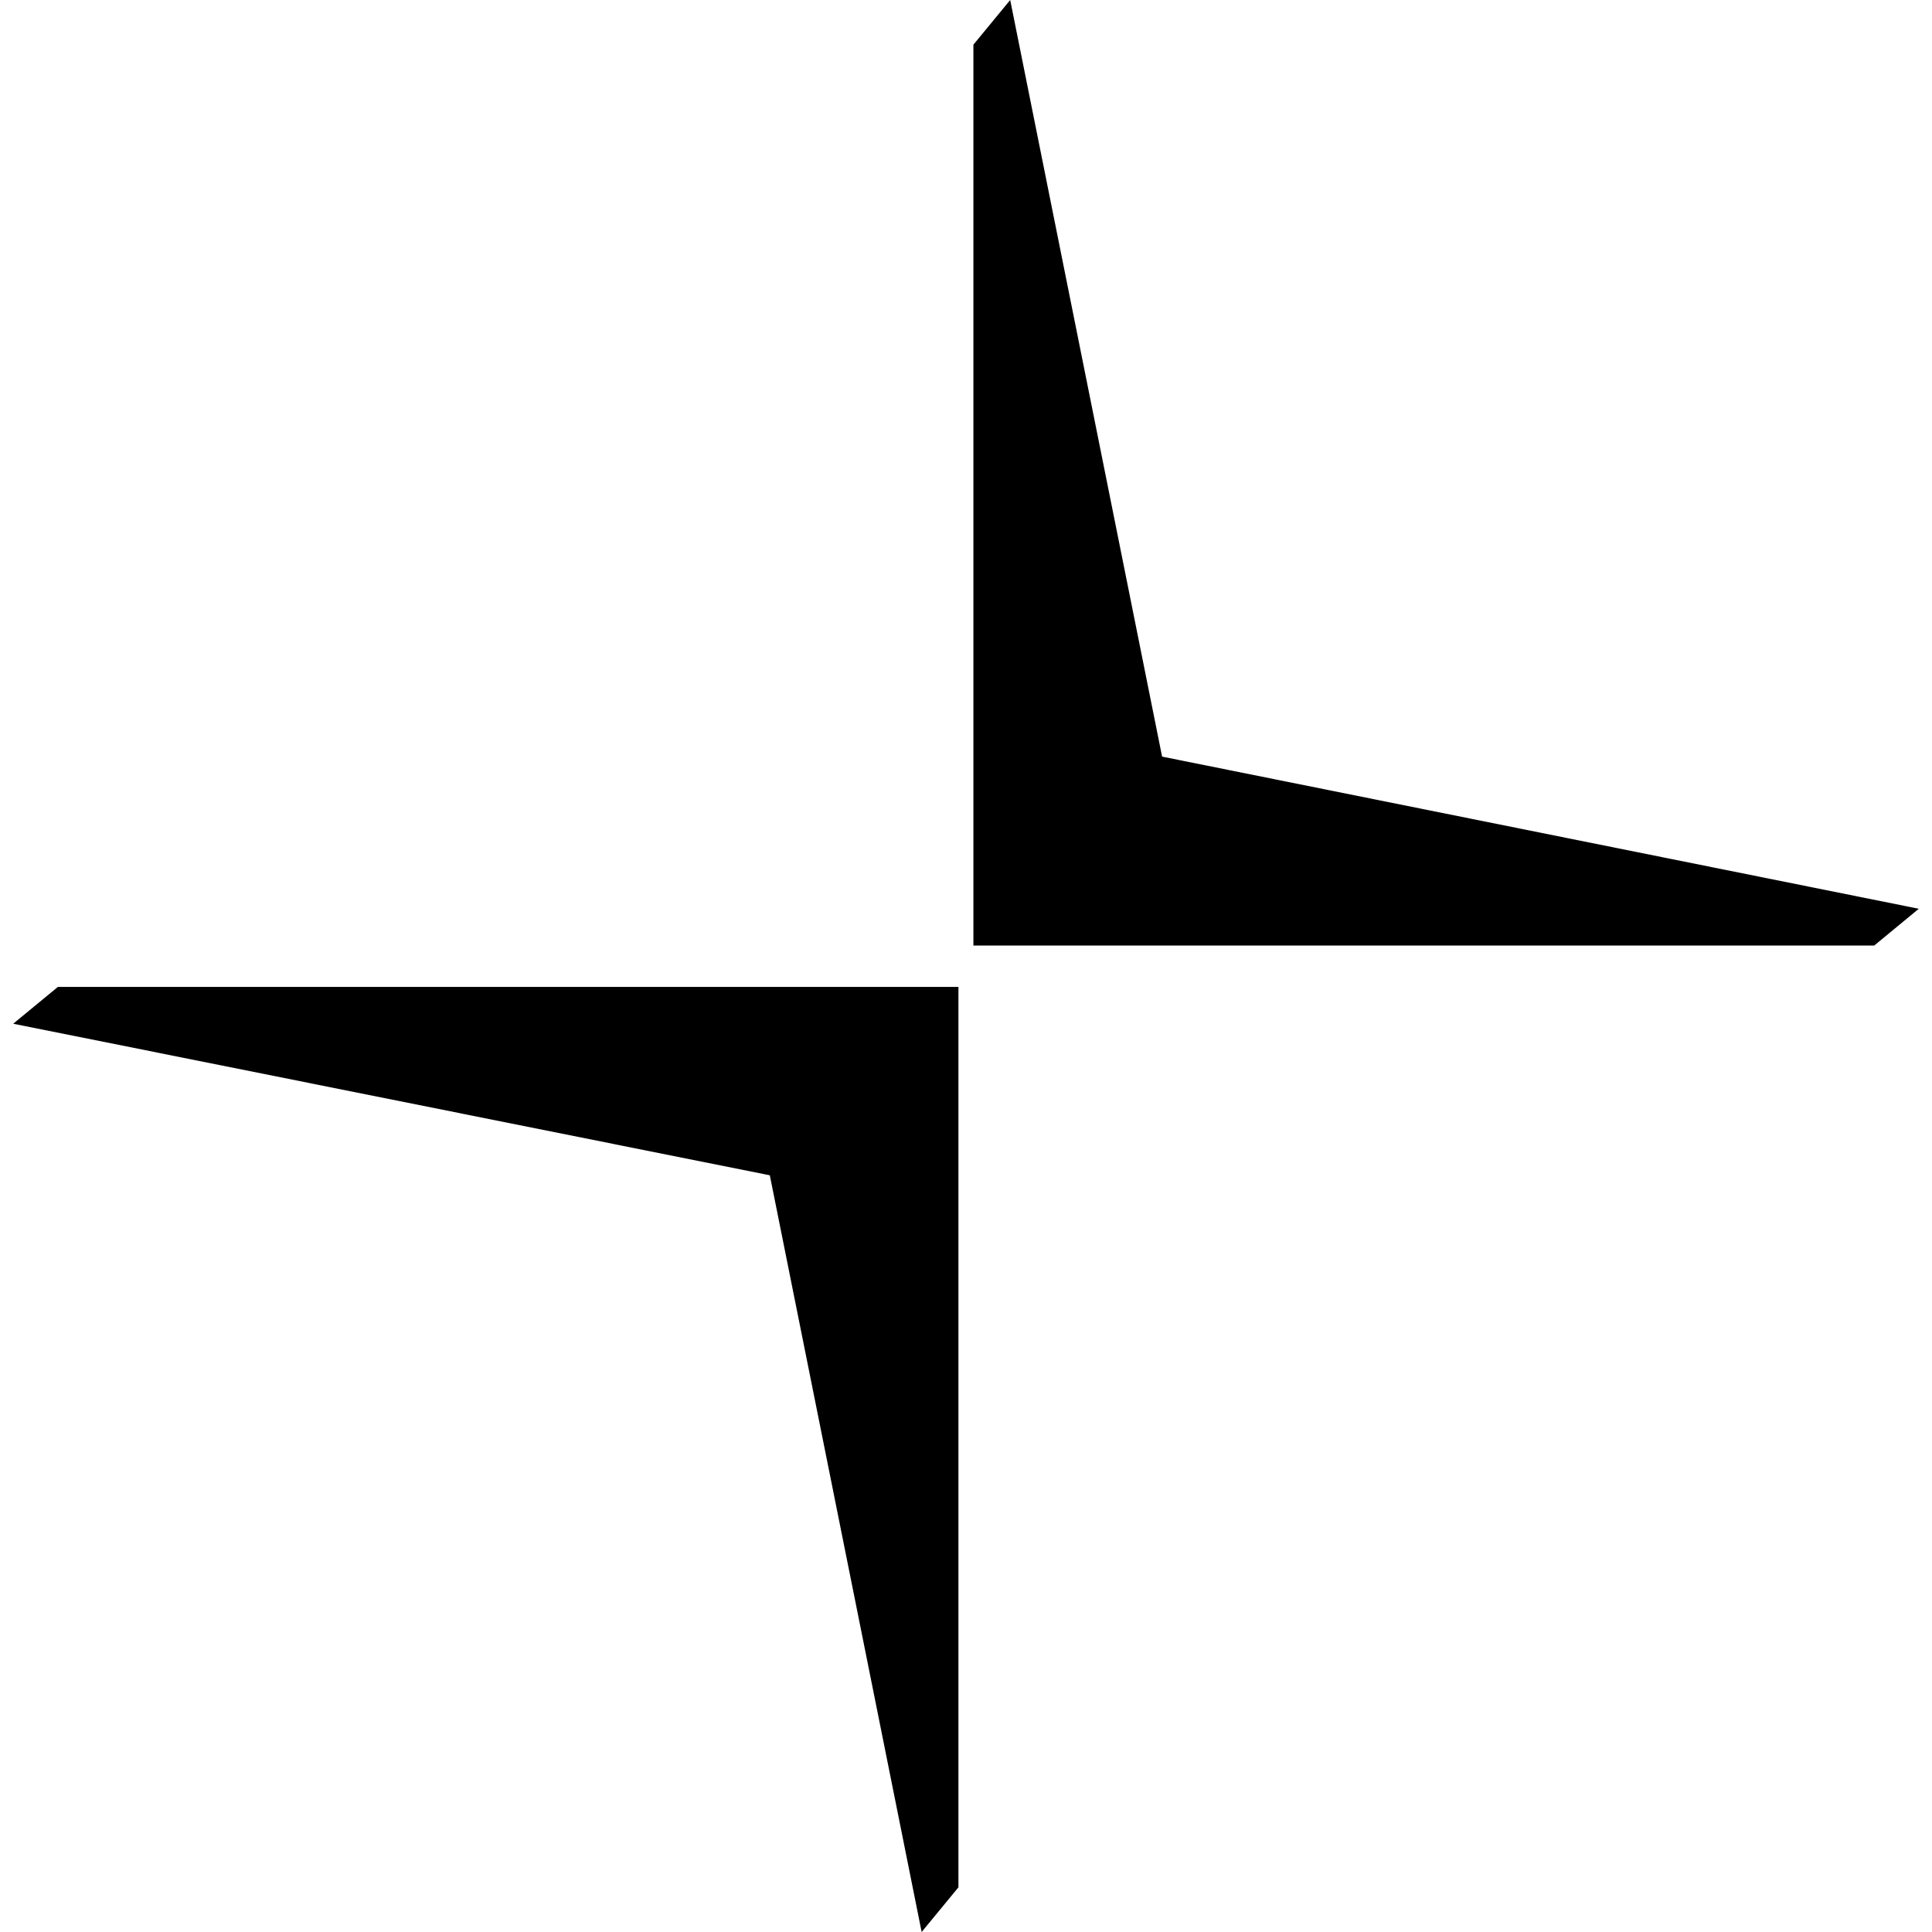
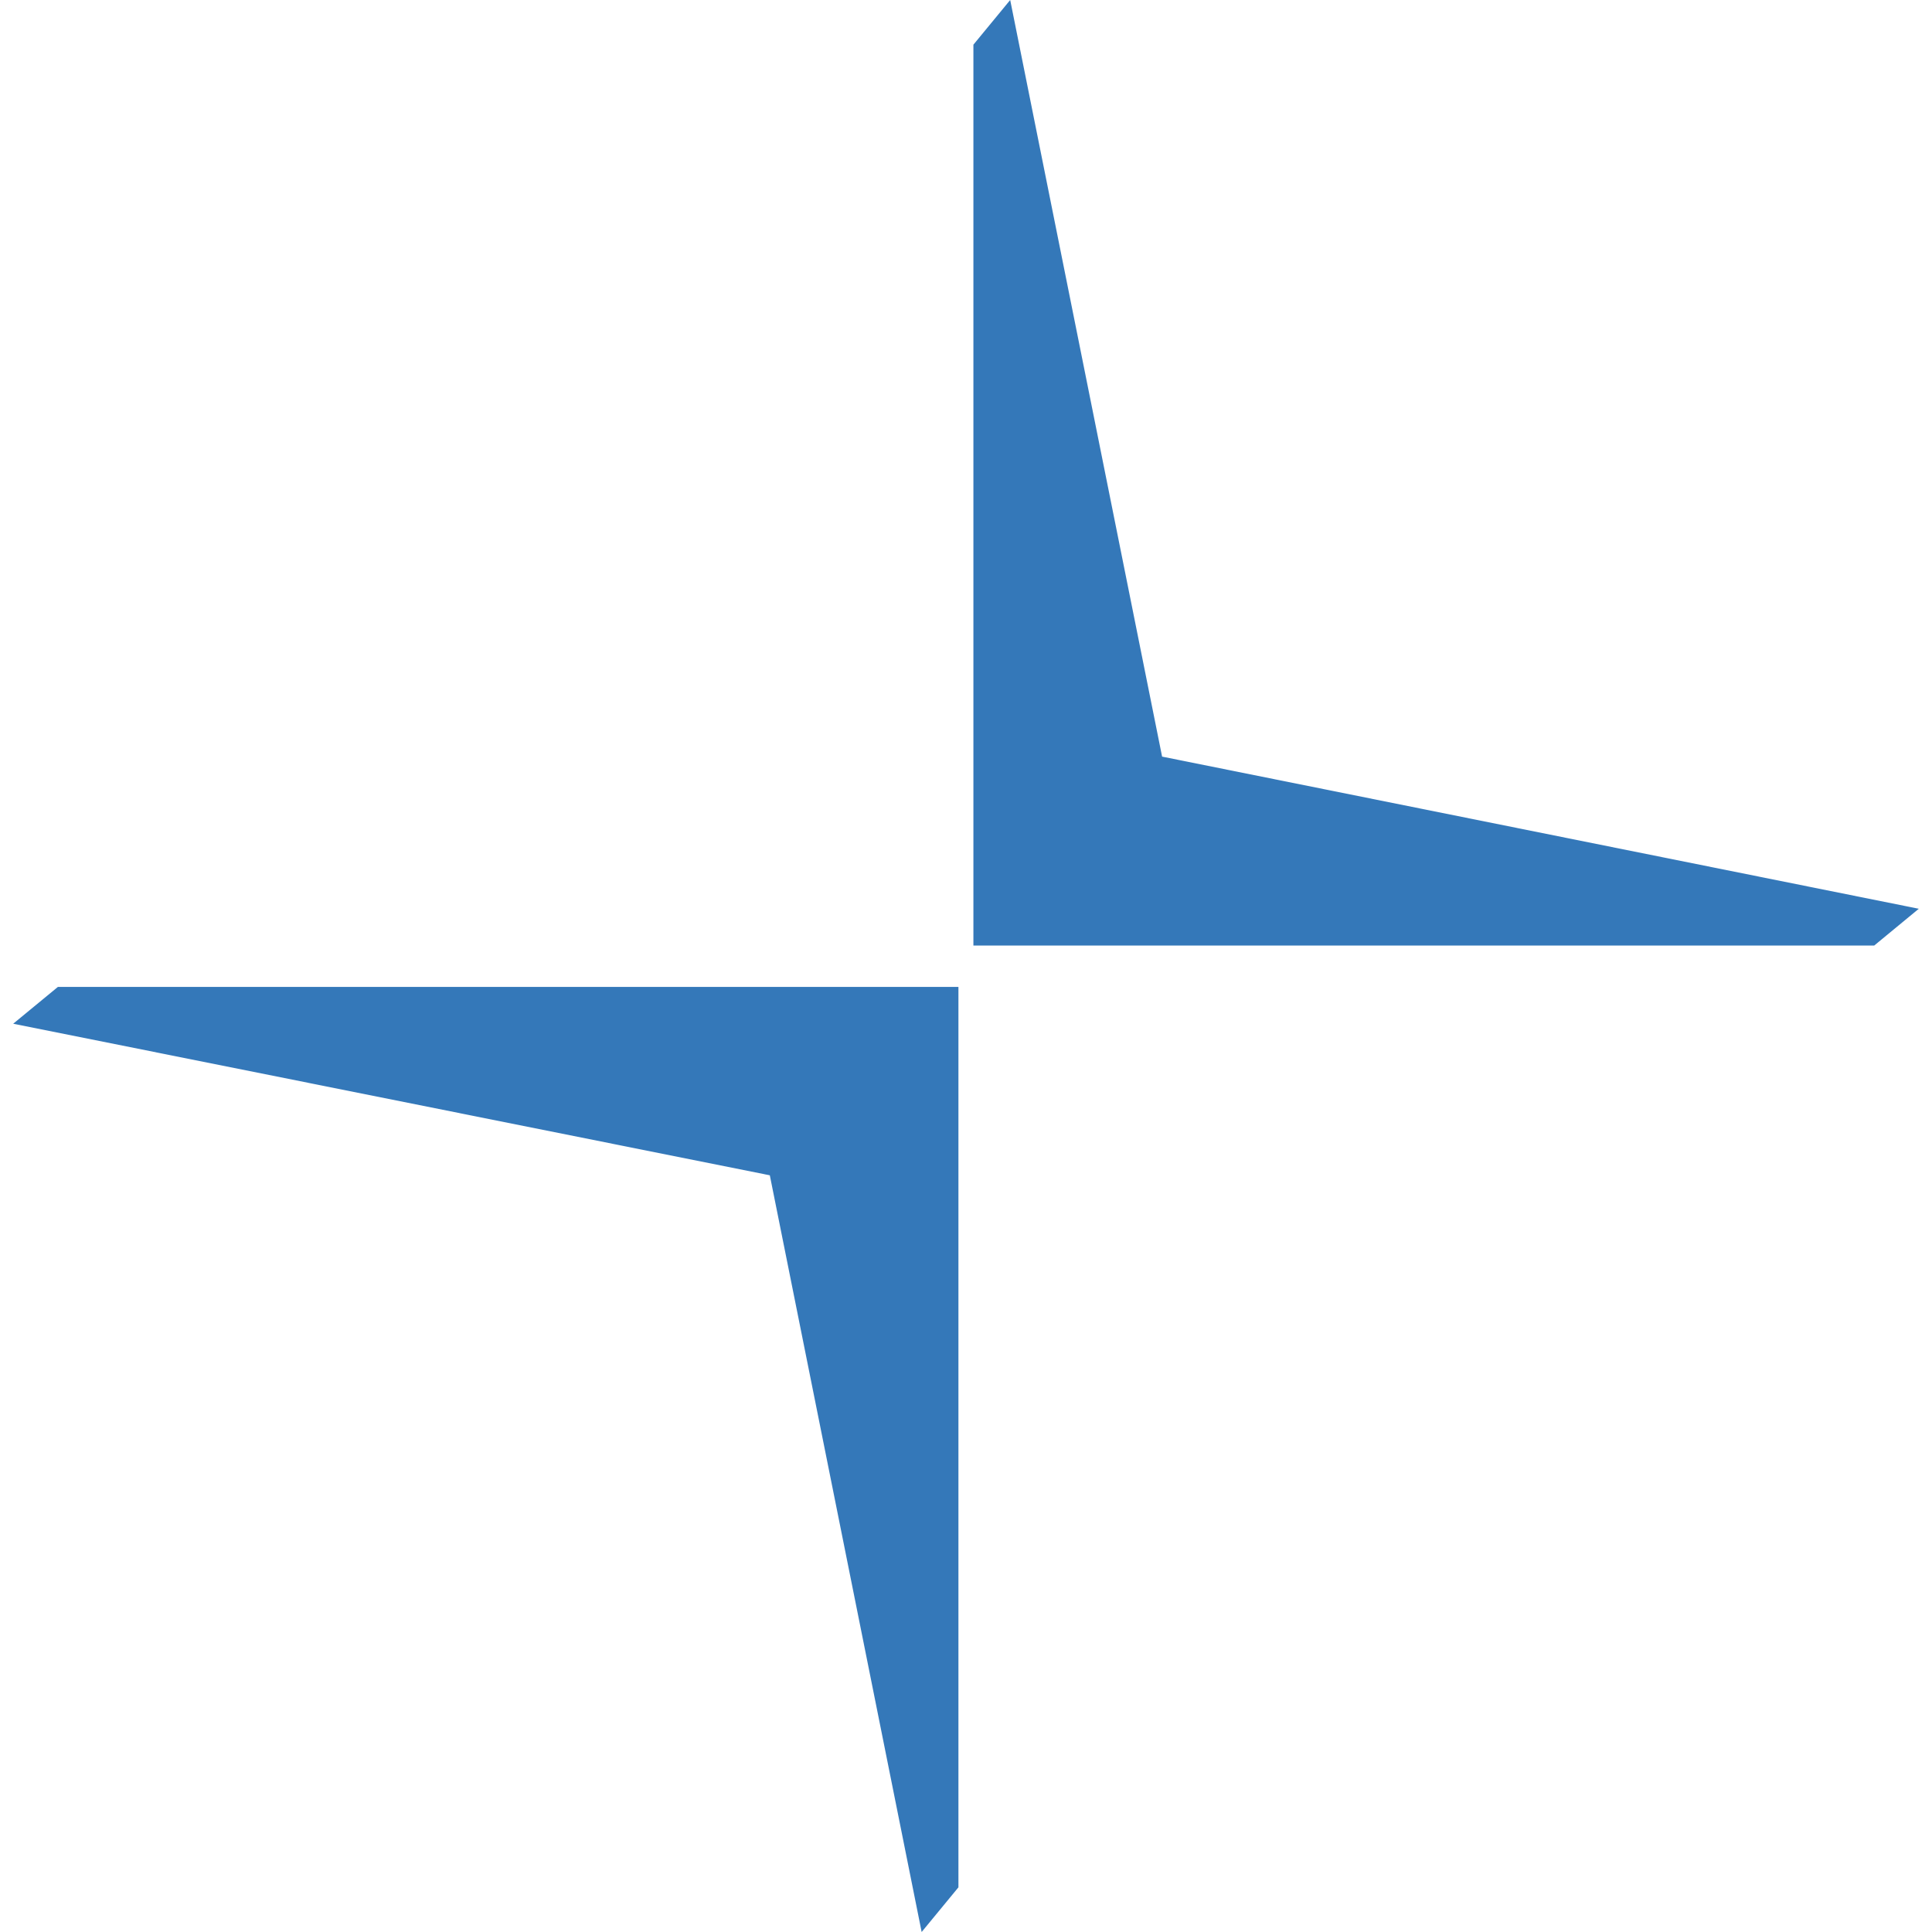
- <svg xmlns="http://www.w3.org/2000/svg" role="img" viewBox="0 0 24 24">
+ <svg xmlns="http://www.w3.org/2000/svg" fill="#3478B9" role="img" viewBox="0 0 24 24">
  <path d="m12.549 0-.457.555v11.191h11.19l.554-.457-9.4-1.89zM.719 12.26l-.555.457L9.563 14.6l1.886 9.4.457-.555V12.26Z" />
</svg>
